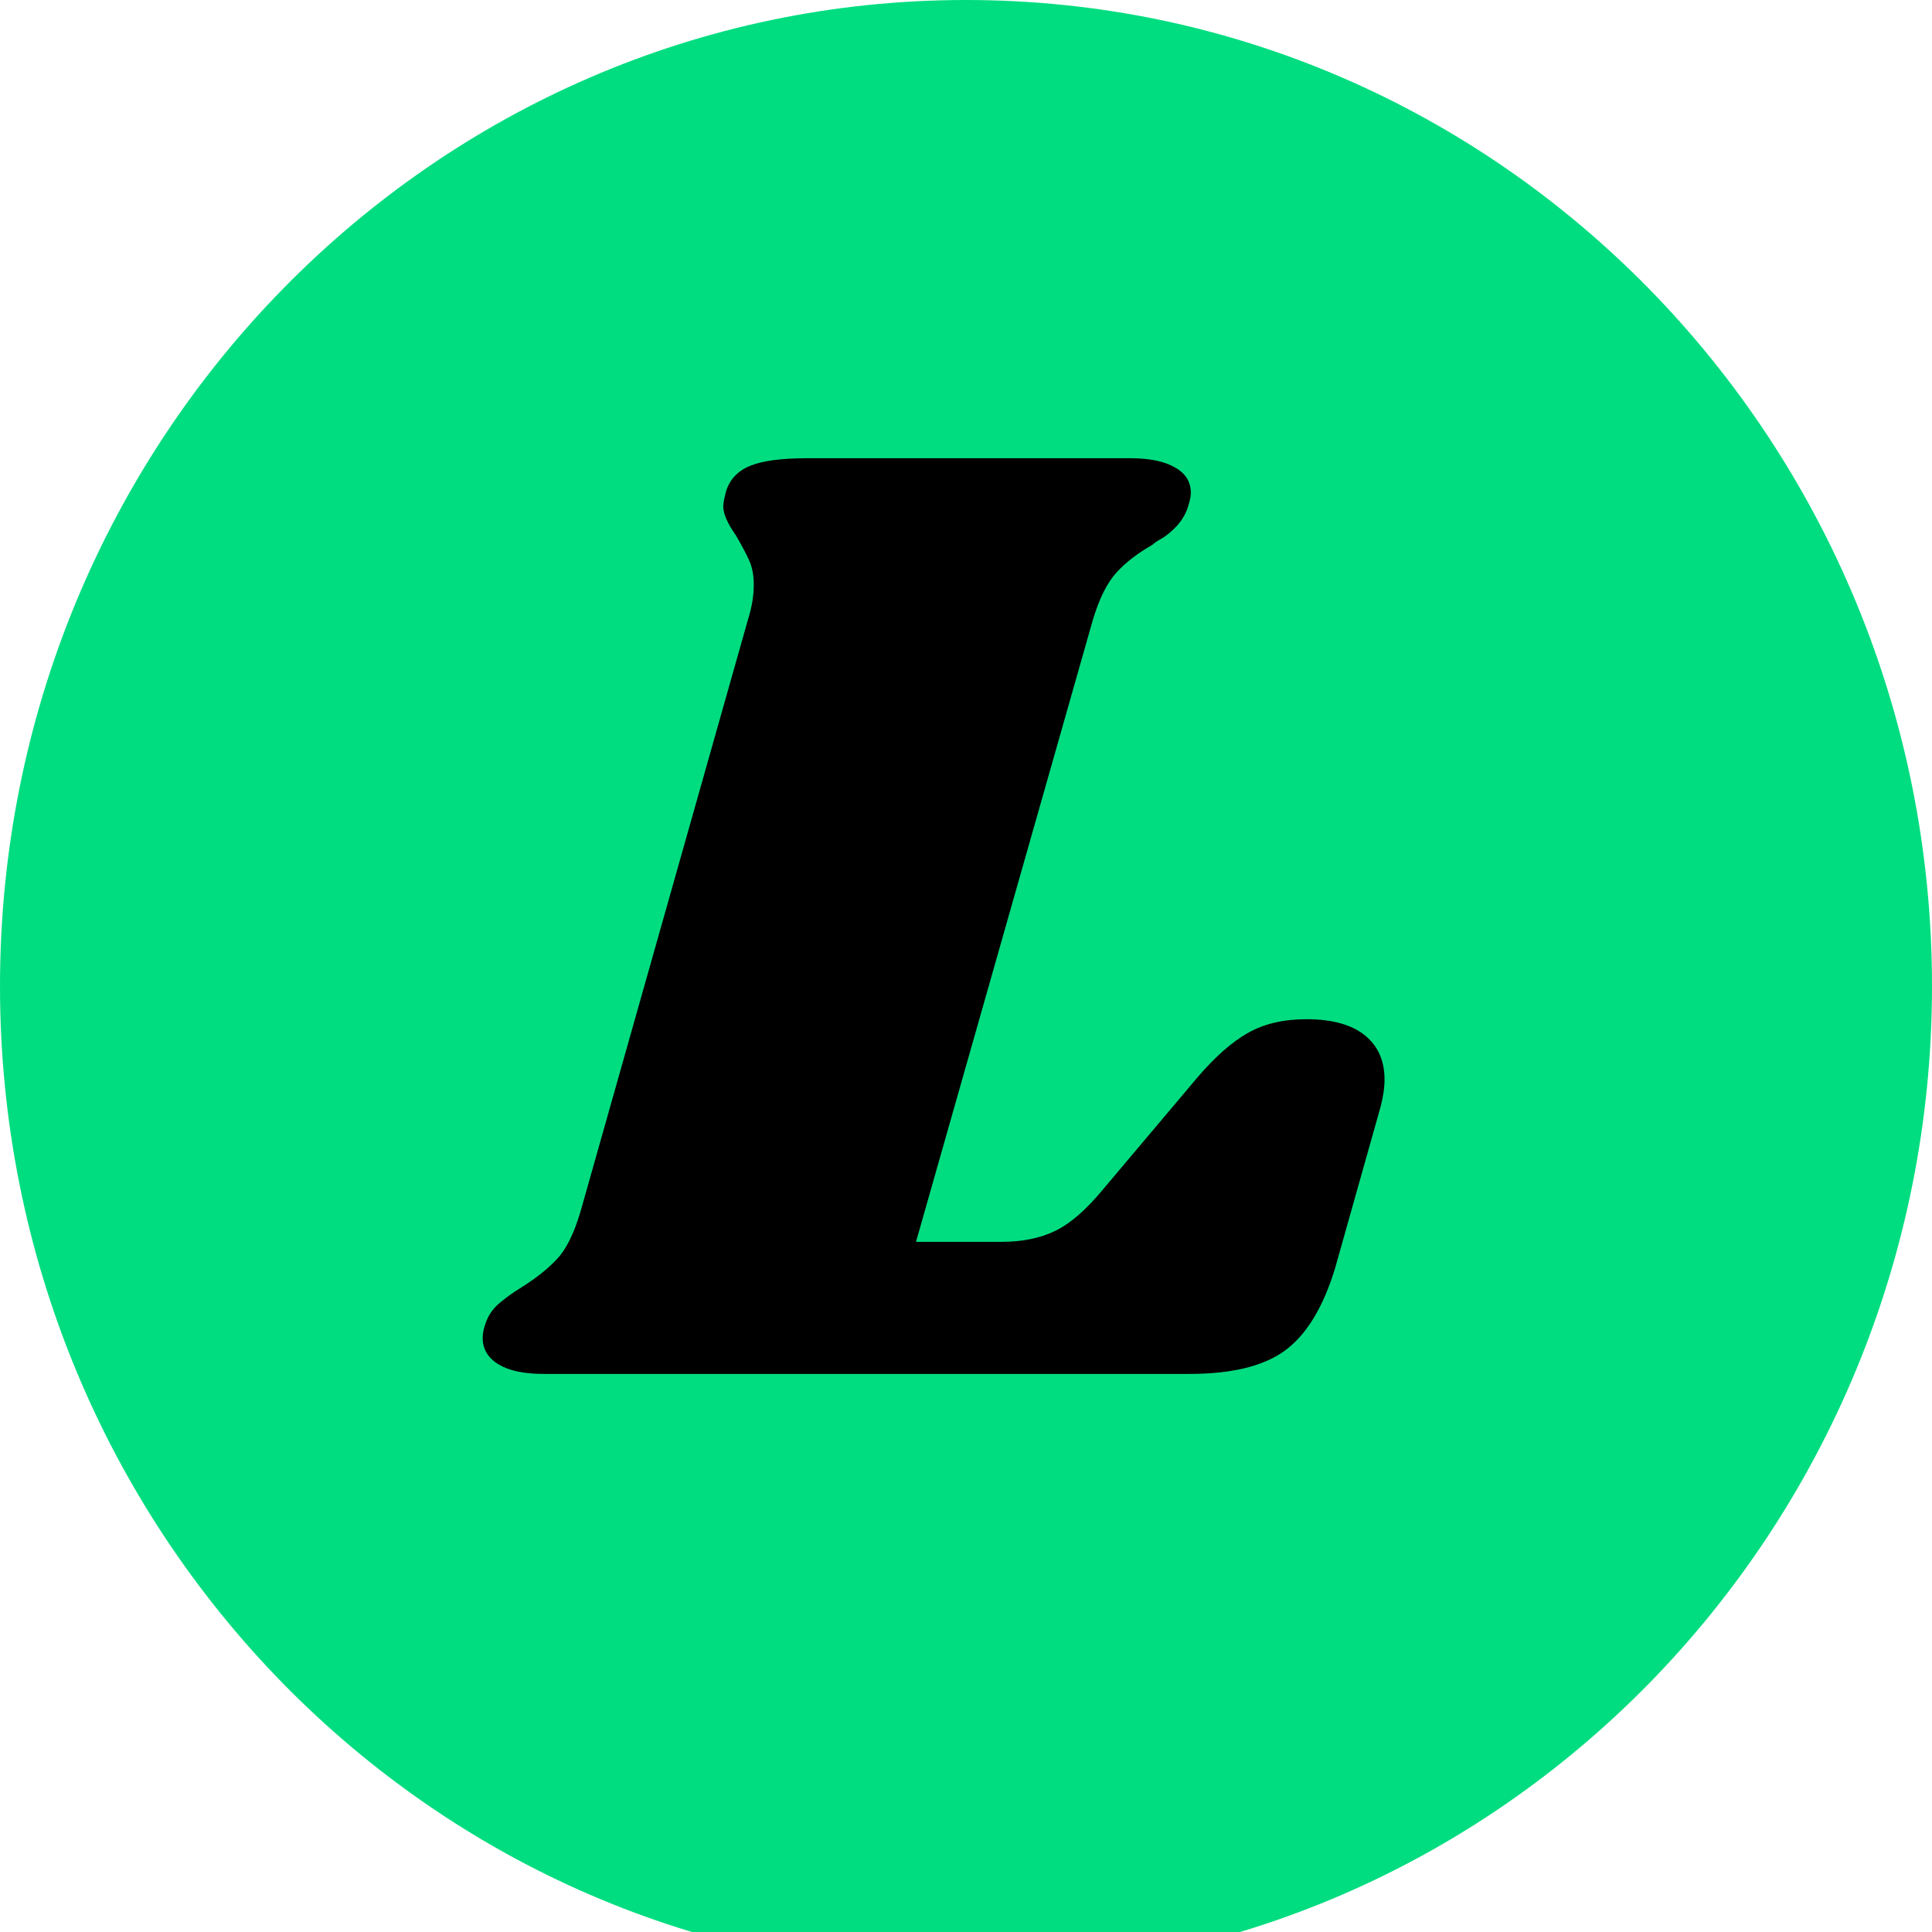
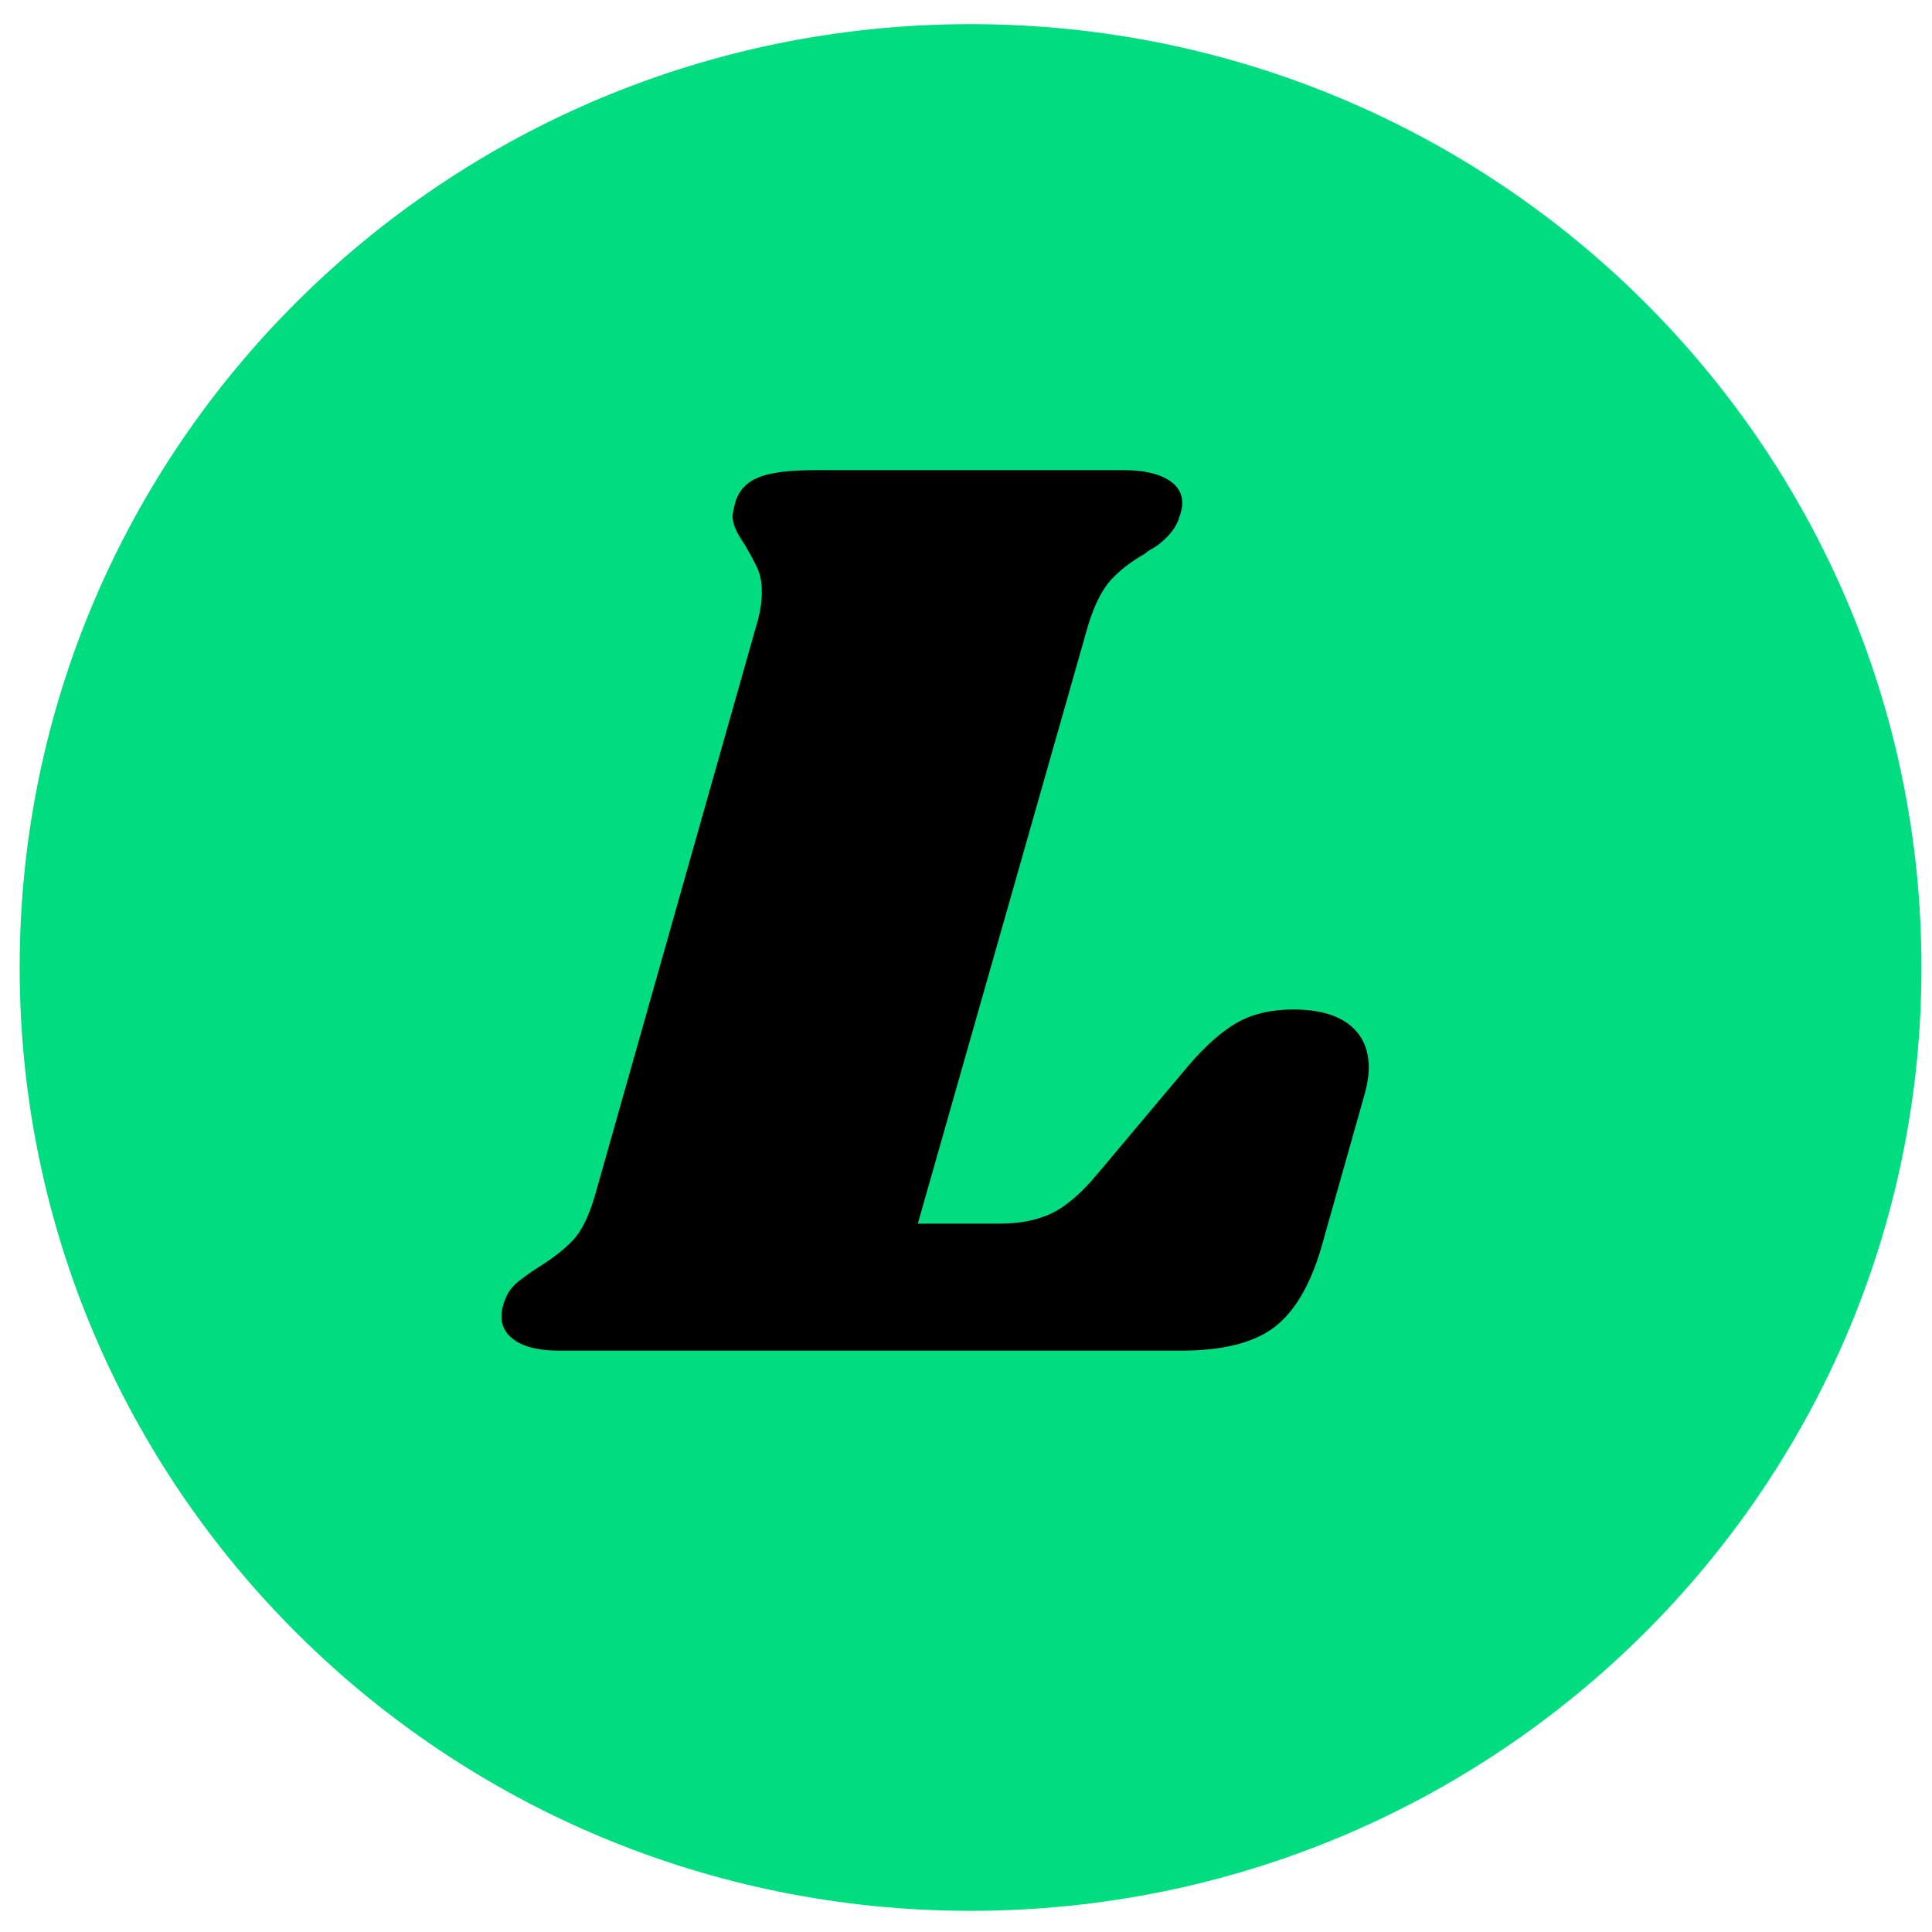
<svg xmlns="http://www.w3.org/2000/svg" width="128" zoomAndPan="magnify" viewBox="0 0 96 96" height="128" preserveAspectRatio="xMidYMid meet" version="1.0">
  <defs>
    <g />
  </defs>
-   <path fill="#00dd80" d="M 48 0 C 21.492 0 0 21.938 0 49 C 0 76.062 21.492 98 48 98 C 74.508 98 96 76.062 96 49 C 96 21.938 74.508 0 48 0 " fill-opacity="1" fill-rule="nonzero" />
+   <path fill="#00dd80" d="M 48.227 1.199 C 22.129 1.199 0.977 22.188 0.977 48.074 C 0.977 73.965 22.129 94.949 48.227 94.949 C 74.32 94.949 95.477 73.965 95.477 48.074 C 95.477 22.188 74.32 1.199 48.227 1.199 " fill-opacity="1" fill-rule="nonzero" />
  <g fill="#000000" fill-opacity="1">
-     <g transform="translate(25.76562, 68.26883)">
+     <g transform="translate(26.6206, 67.11372)">
      <g>
-         <path d="M 39.141 -17.625 C 40.422 -17.625 41.391 -17.359 42.047 -16.828 C 42.703 -16.305 43.031 -15.57 43.031 -14.625 C 43.031 -14.207 42.961 -13.75 42.828 -13.25 L 40.578 -5.266 C 39.984 -3.305 39.148 -1.938 38.078 -1.156 C 37.016 -0.383 35.438 0 33.344 0 L 1.234 0 C 0.273 0 -0.461 -0.156 -0.984 -0.469 C -1.516 -0.789 -1.781 -1.227 -1.781 -1.781 C -1.781 -2.051 -1.711 -2.348 -1.578 -2.672 C -1.43 -3.023 -1.195 -3.328 -0.875 -3.578 C -0.562 -3.836 -0.223 -4.078 0.141 -4.297 C 0.867 -4.754 1.457 -5.223 1.906 -5.703 C 2.363 -6.18 2.754 -6.969 3.078 -8.062 L 11.406 -37.5 C 11.594 -38.094 11.688 -38.664 11.688 -39.219 C 11.688 -39.719 11.602 -40.133 11.438 -40.469 C 11.281 -40.812 11.066 -41.211 10.797 -41.672 C 10.379 -42.266 10.172 -42.742 10.172 -43.109 C 10.172 -43.242 10.219 -43.492 10.312 -43.859 C 10.5 -44.453 10.898 -44.875 11.516 -45.125 C 12.129 -45.375 13.07 -45.5 14.344 -45.5 L 30.406 -45.5 C 31.352 -45.5 32.086 -45.348 32.609 -45.047 C 33.141 -44.754 33.406 -44.332 33.406 -43.781 C 33.406 -43.562 33.336 -43.27 33.203 -42.906 C 33.066 -42.582 32.875 -42.297 32.625 -42.047 C 32.375 -41.797 32.145 -41.613 31.938 -41.5 C 31.727 -41.383 31.578 -41.281 31.484 -41.188 C 30.766 -40.781 30.176 -40.328 29.719 -39.828 C 29.258 -39.328 28.867 -38.551 28.547 -37.5 L 19.75 -6.562 L 23.984 -6.562 C 25.023 -6.562 25.922 -6.742 26.672 -7.109 C 27.422 -7.473 28.207 -8.156 29.031 -9.156 L 33.75 -14.75 C 34.613 -15.758 35.441 -16.488 36.234 -16.938 C 37.035 -17.395 38.004 -17.625 39.141 -17.625 Z M 39.141 -17.625 " />
+         <path d="M 37.641 -16.953 C 38.867 -16.953 39.801 -16.695 40.438 -16.188 C 41.07 -15.688 41.391 -14.977 41.391 -14.062 C 41.391 -13.664 41.32 -13.227 41.188 -12.75 L 39.016 -5.062 C 38.453 -3.176 37.656 -1.859 36.625 -1.109 C 35.594 -0.367 34.07 0 32.062 0 L 1.188 0 C 0.258 0 -0.453 -0.148 -0.953 -0.453 C -1.453 -0.766 -1.703 -1.18 -1.703 -1.703 C -1.703 -1.973 -1.641 -2.258 -1.516 -2.562 C -1.379 -2.914 -1.156 -3.211 -0.844 -3.453 C -0.539 -3.691 -0.219 -3.922 0.125 -4.141 C 0.832 -4.578 1.406 -5.023 1.844 -5.484 C 2.281 -5.941 2.648 -6.695 2.953 -7.75 L 10.969 -36.062 C 11.145 -36.633 11.234 -37.18 11.234 -37.703 C 11.234 -38.18 11.156 -38.582 11 -38.906 C 10.844 -39.238 10.633 -39.625 10.375 -40.062 C 9.977 -40.633 9.781 -41.098 9.781 -41.453 C 9.781 -41.578 9.828 -41.816 9.922 -42.172 C 10.098 -42.742 10.477 -43.148 11.062 -43.391 C 11.656 -43.629 12.566 -43.75 13.797 -43.75 L 29.234 -43.75 C 30.148 -43.75 30.859 -43.602 31.359 -43.312 C 31.867 -43.031 32.125 -42.629 32.125 -42.109 C 32.125 -41.891 32.055 -41.602 31.922 -41.25 C 31.797 -40.945 31.609 -40.672 31.359 -40.422 C 31.117 -40.18 30.898 -40.004 30.703 -39.891 C 30.504 -39.785 30.363 -39.691 30.281 -39.609 C 29.582 -39.211 29.016 -38.773 28.578 -38.297 C 28.141 -37.816 27.766 -37.07 27.453 -36.062 L 18.984 -6.312 L 23.062 -6.312 C 24.062 -6.312 24.922 -6.484 25.641 -6.828 C 26.367 -7.18 27.129 -7.836 27.922 -8.797 L 32.453 -14.188 C 33.285 -15.156 34.082 -15.859 34.844 -16.297 C 35.613 -16.734 36.547 -16.953 37.641 -16.953 Z M 37.641 -16.953 " />
      </g>
    </g>
  </g>
</svg>
